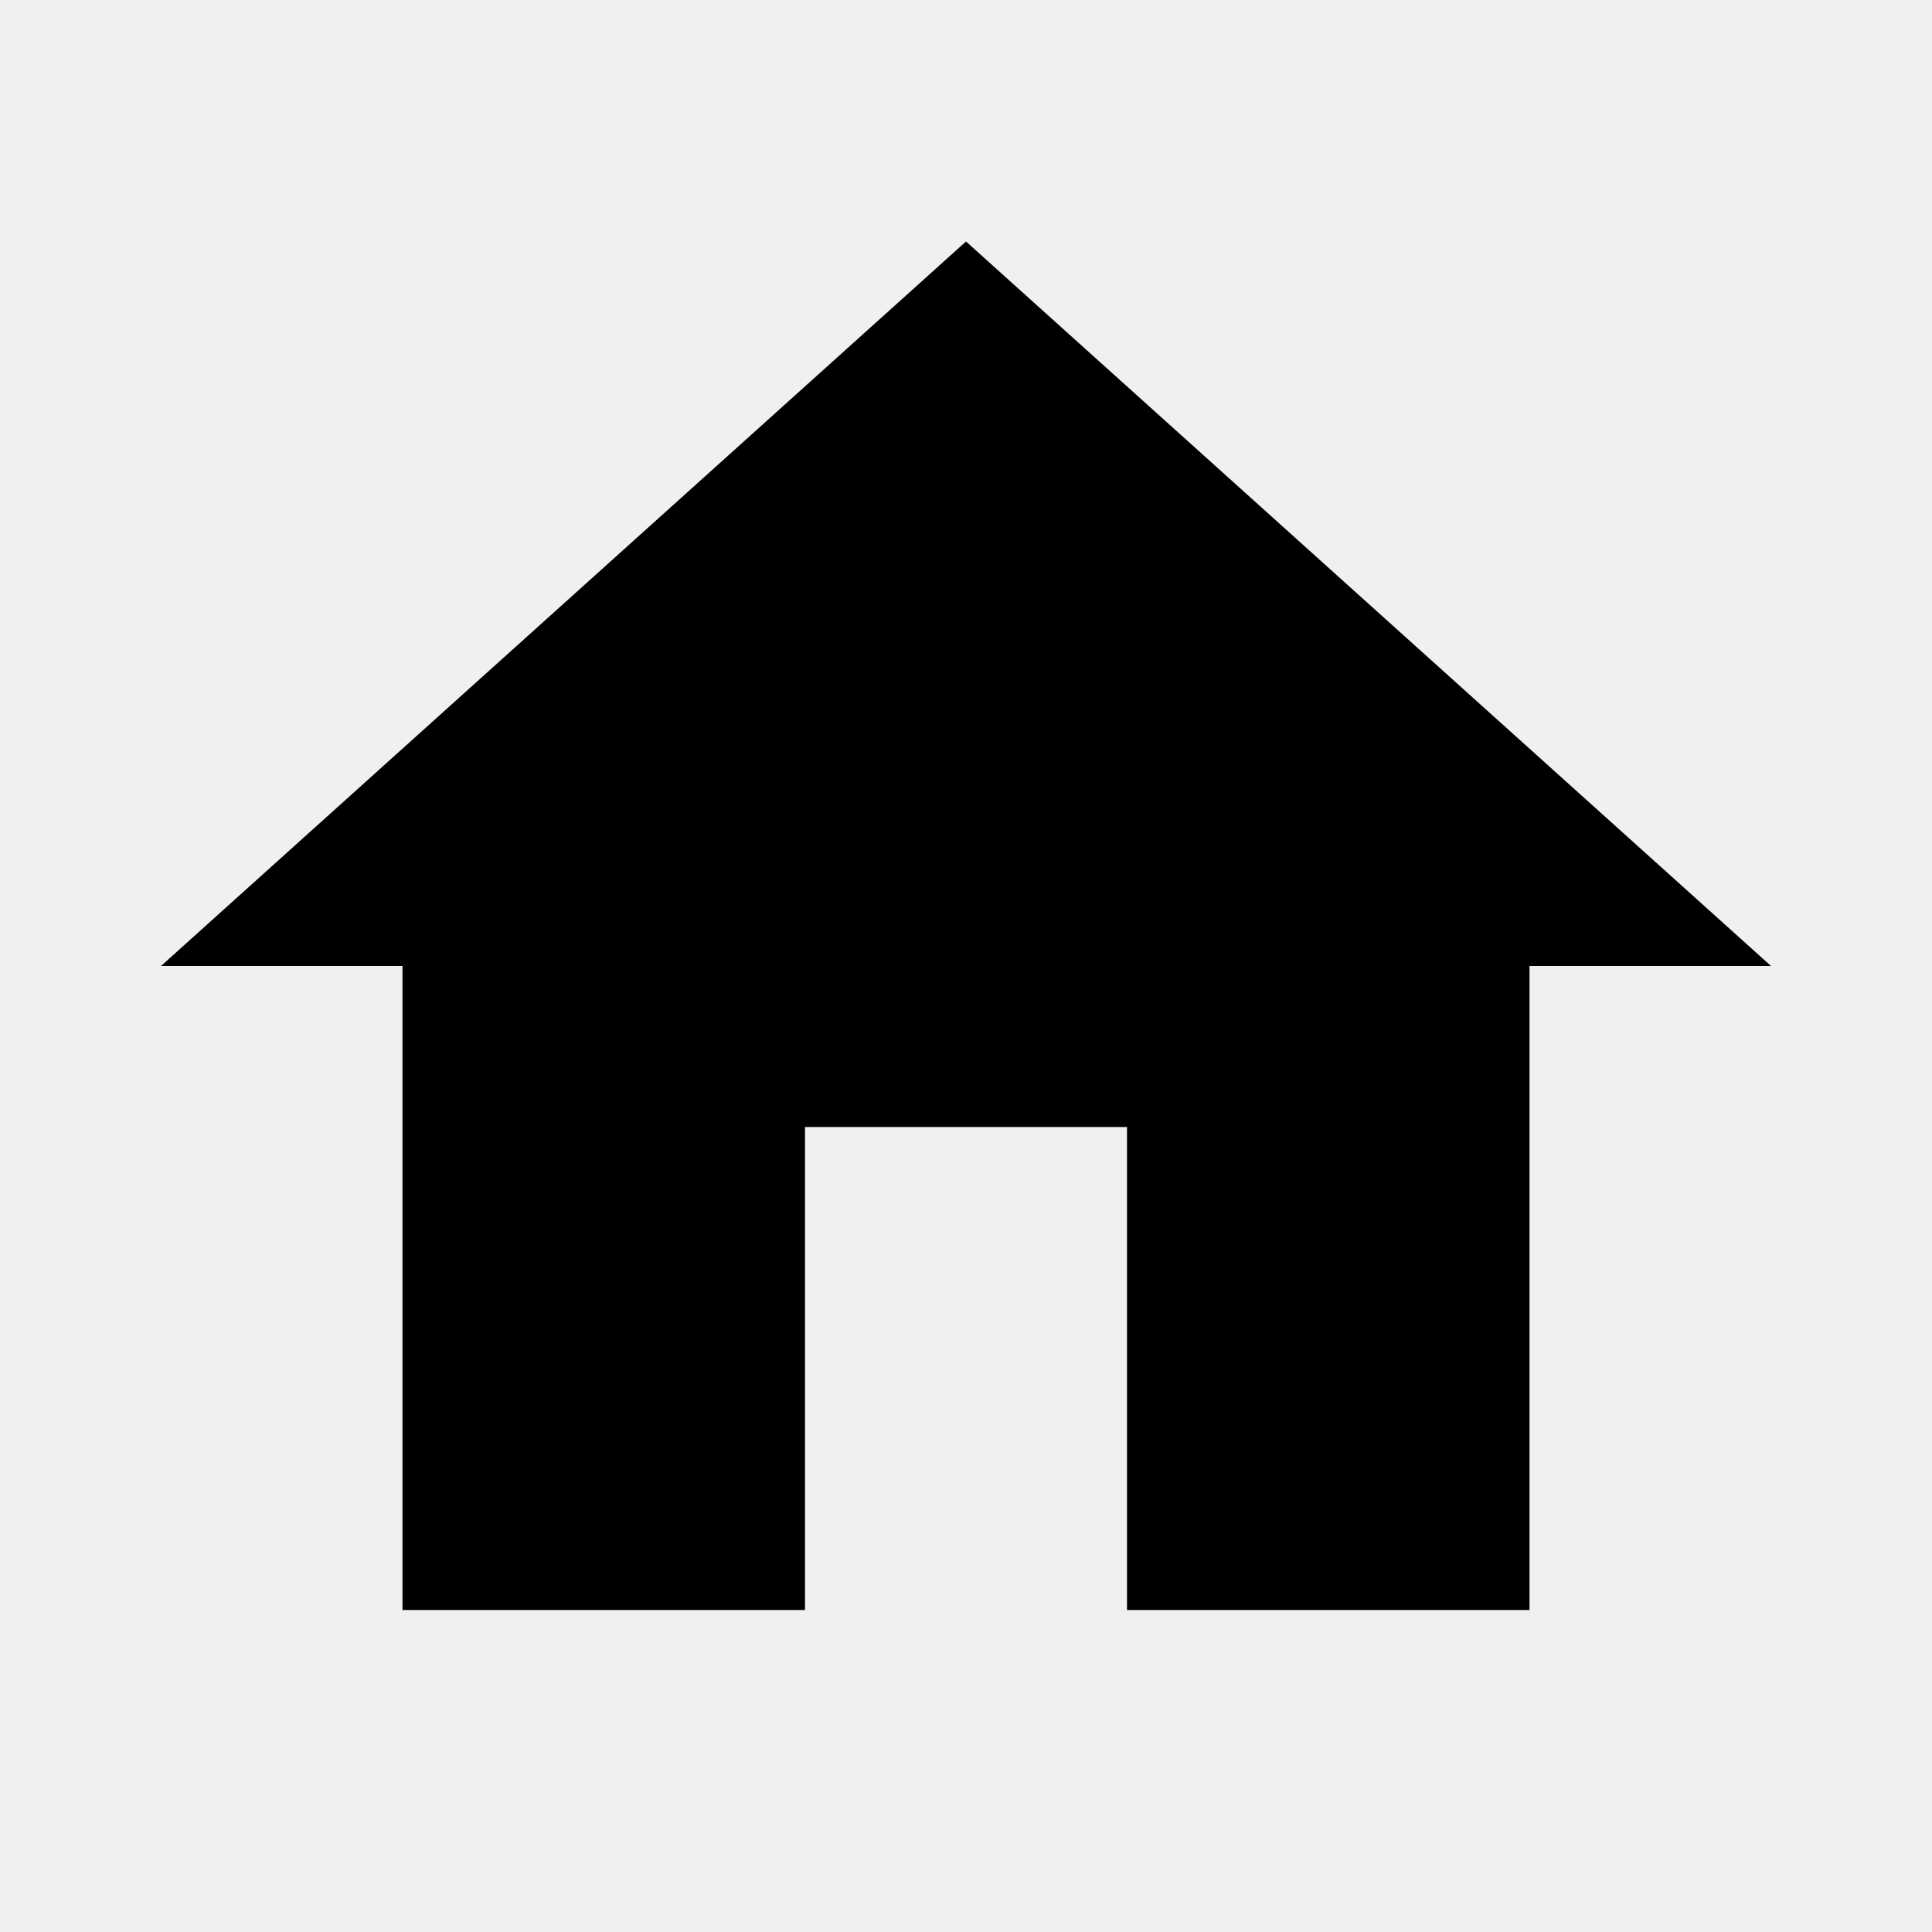
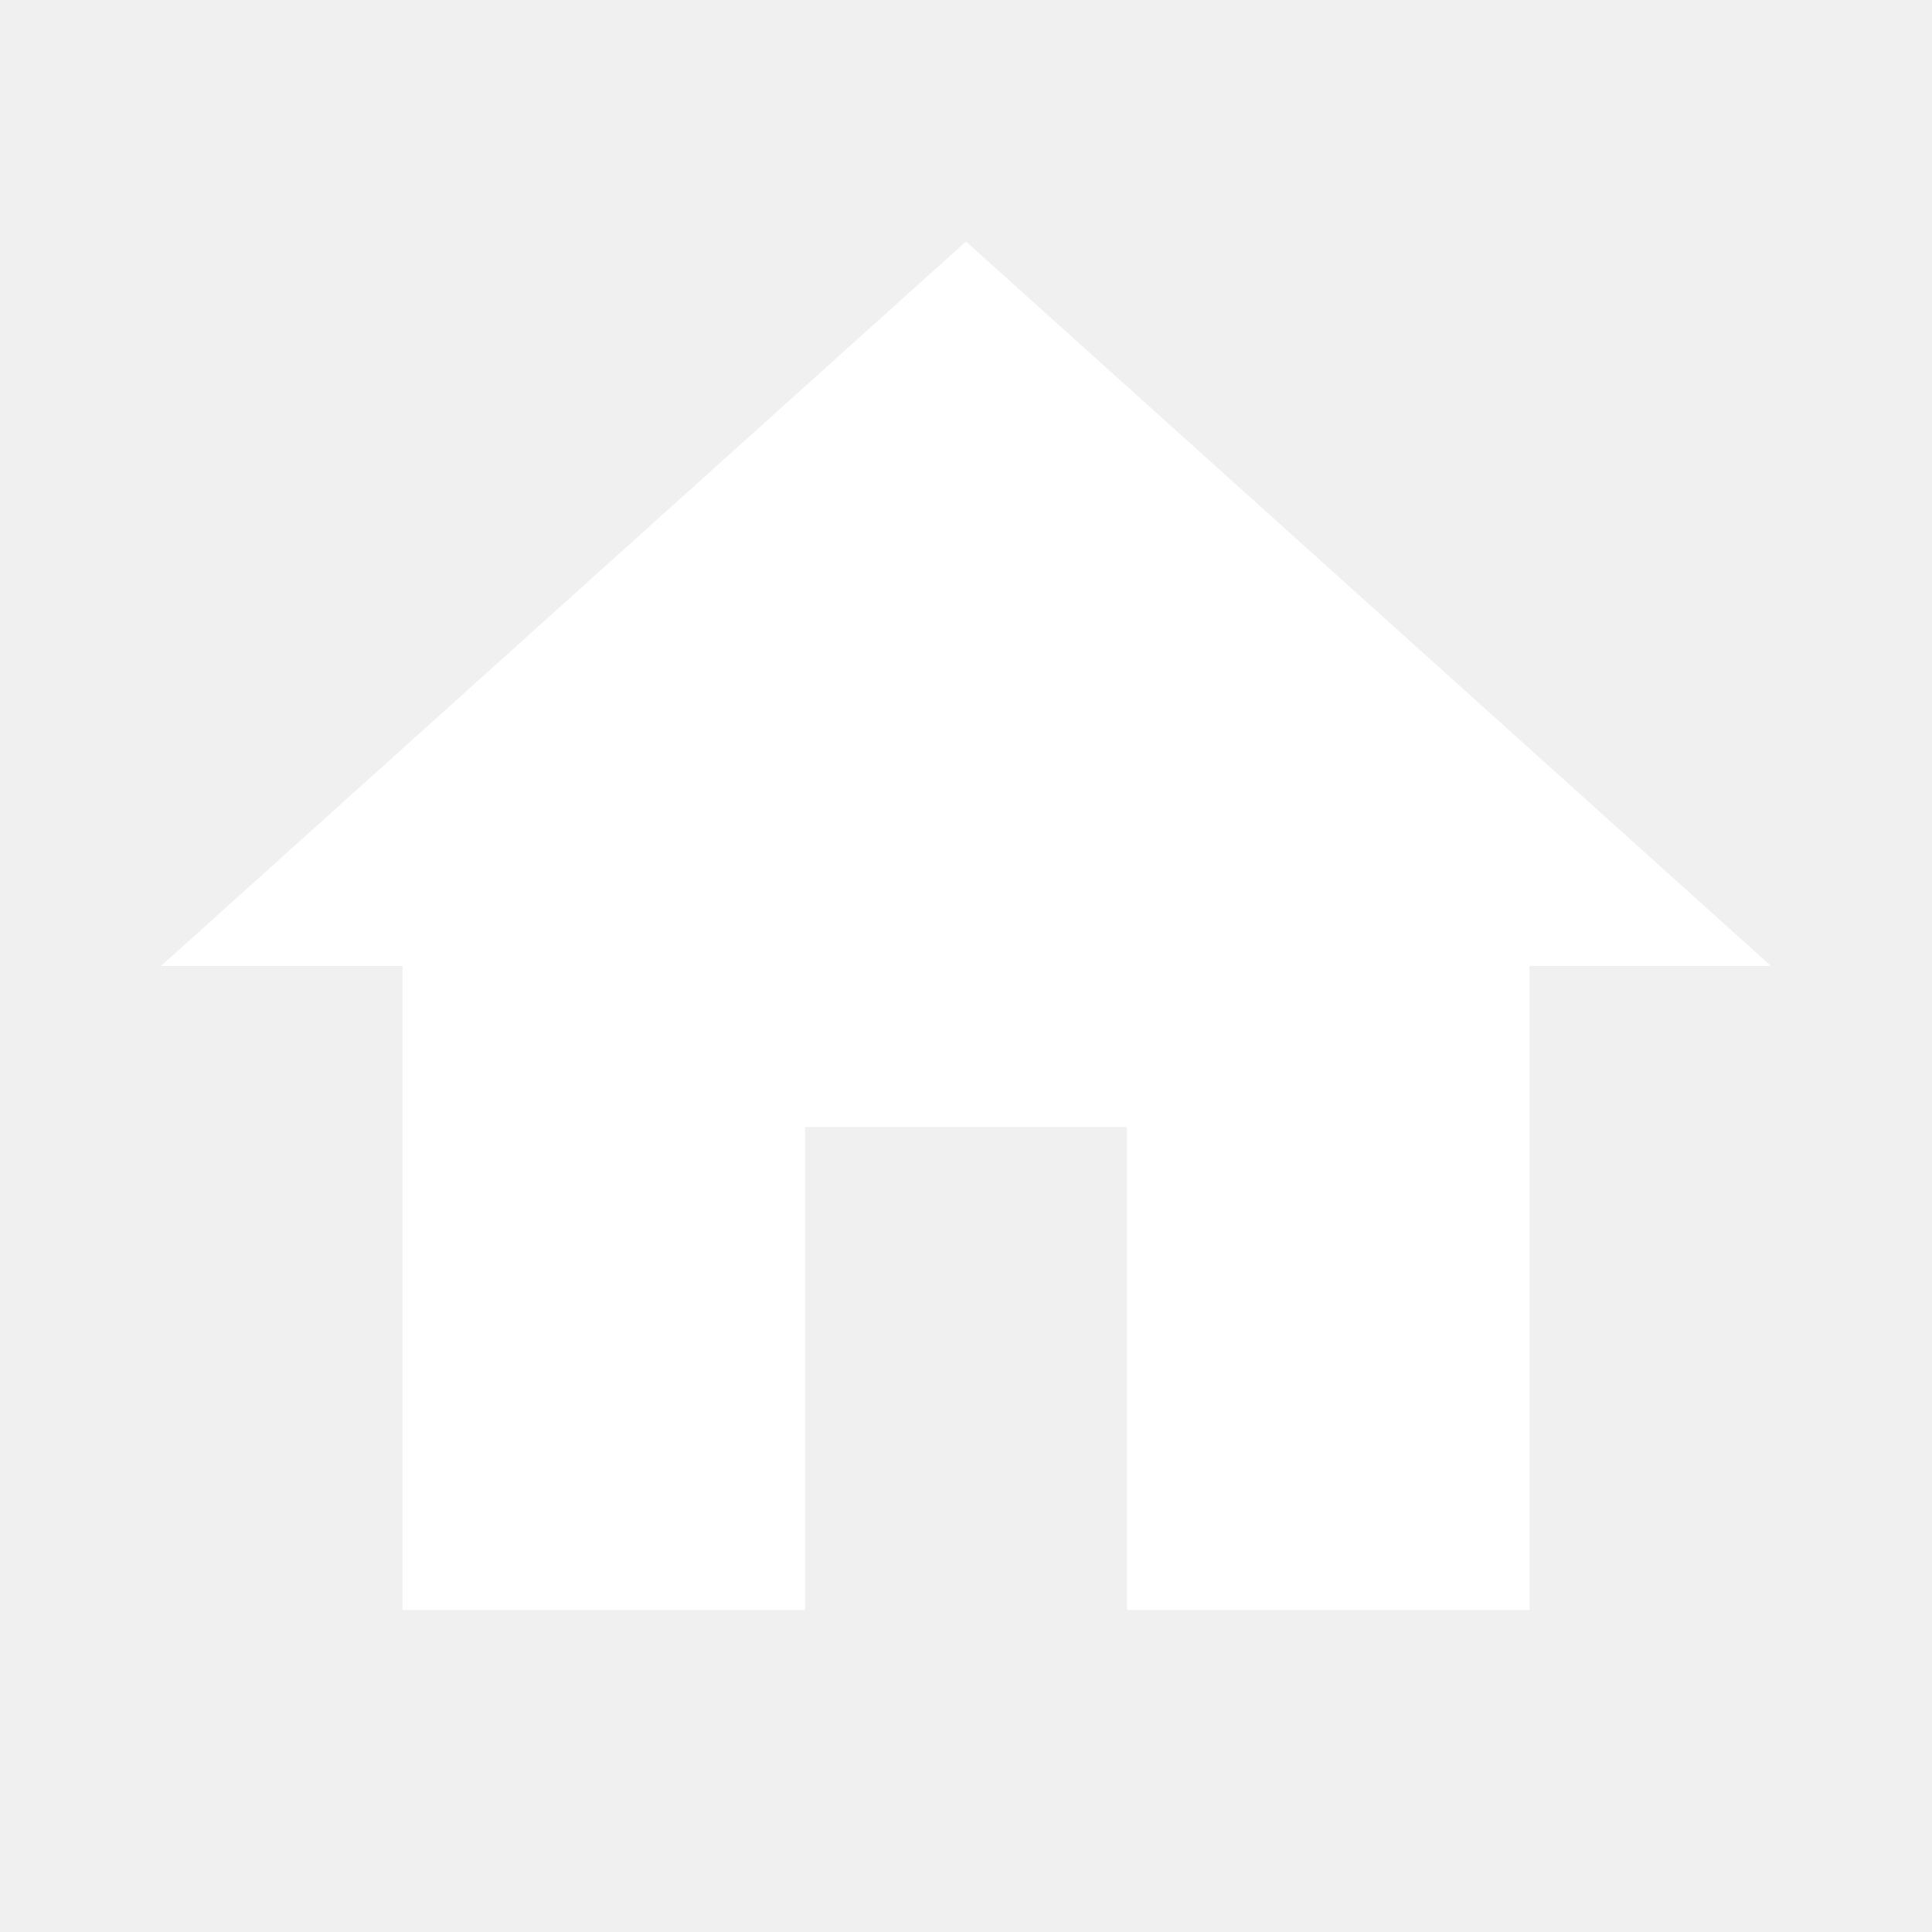
- <svg xmlns="http://www.w3.org/2000/svg" height="24px" viewBox="0 0 24 24" width="24px" fill="#000000">
+ <svg xmlns="http://www.w3.org/2000/svg" height="38px" viewBox="0 0 24 24" width="38px" fill="#000000">
  <path d="M0 0h24v24H0z" fill="none" />
-   <path d="M10 20v-6h4v6h5v-8h3L12 3 2 12h3v8z" />
+   <path d="M10 20v-6h4v6h5v-8h3L12 3 2 12h3v8z" fill="white" />
</svg>
